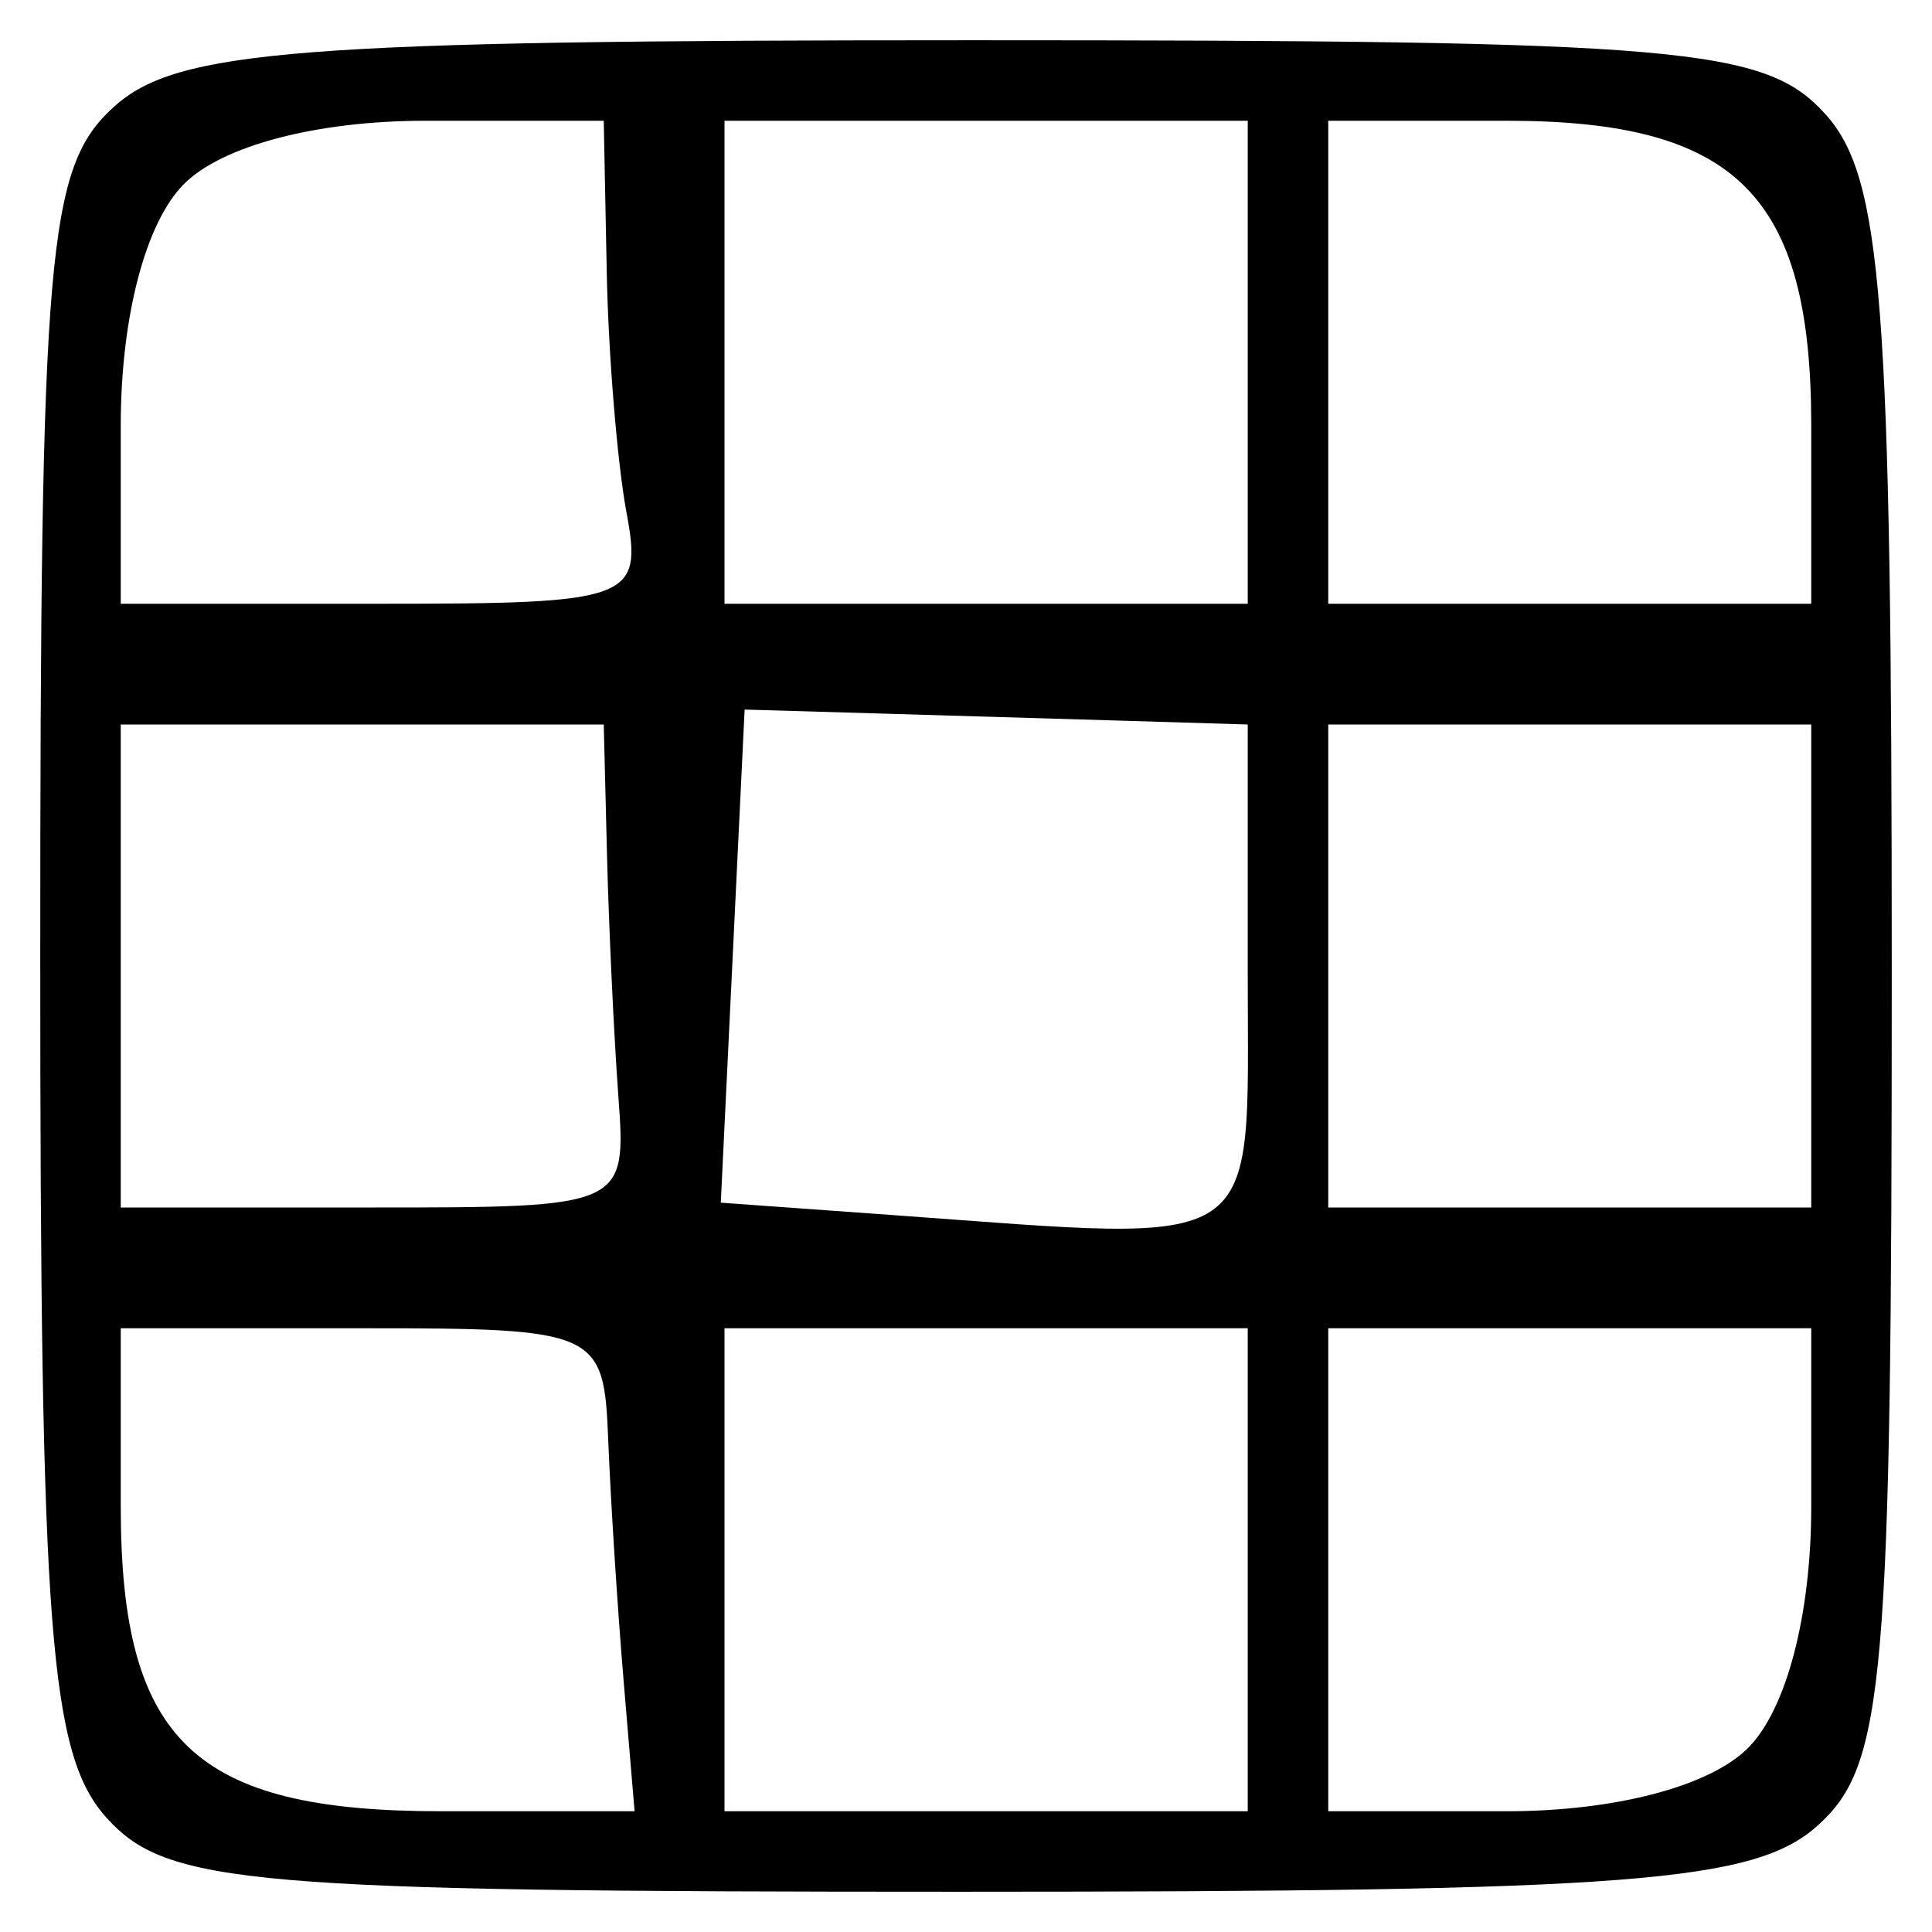
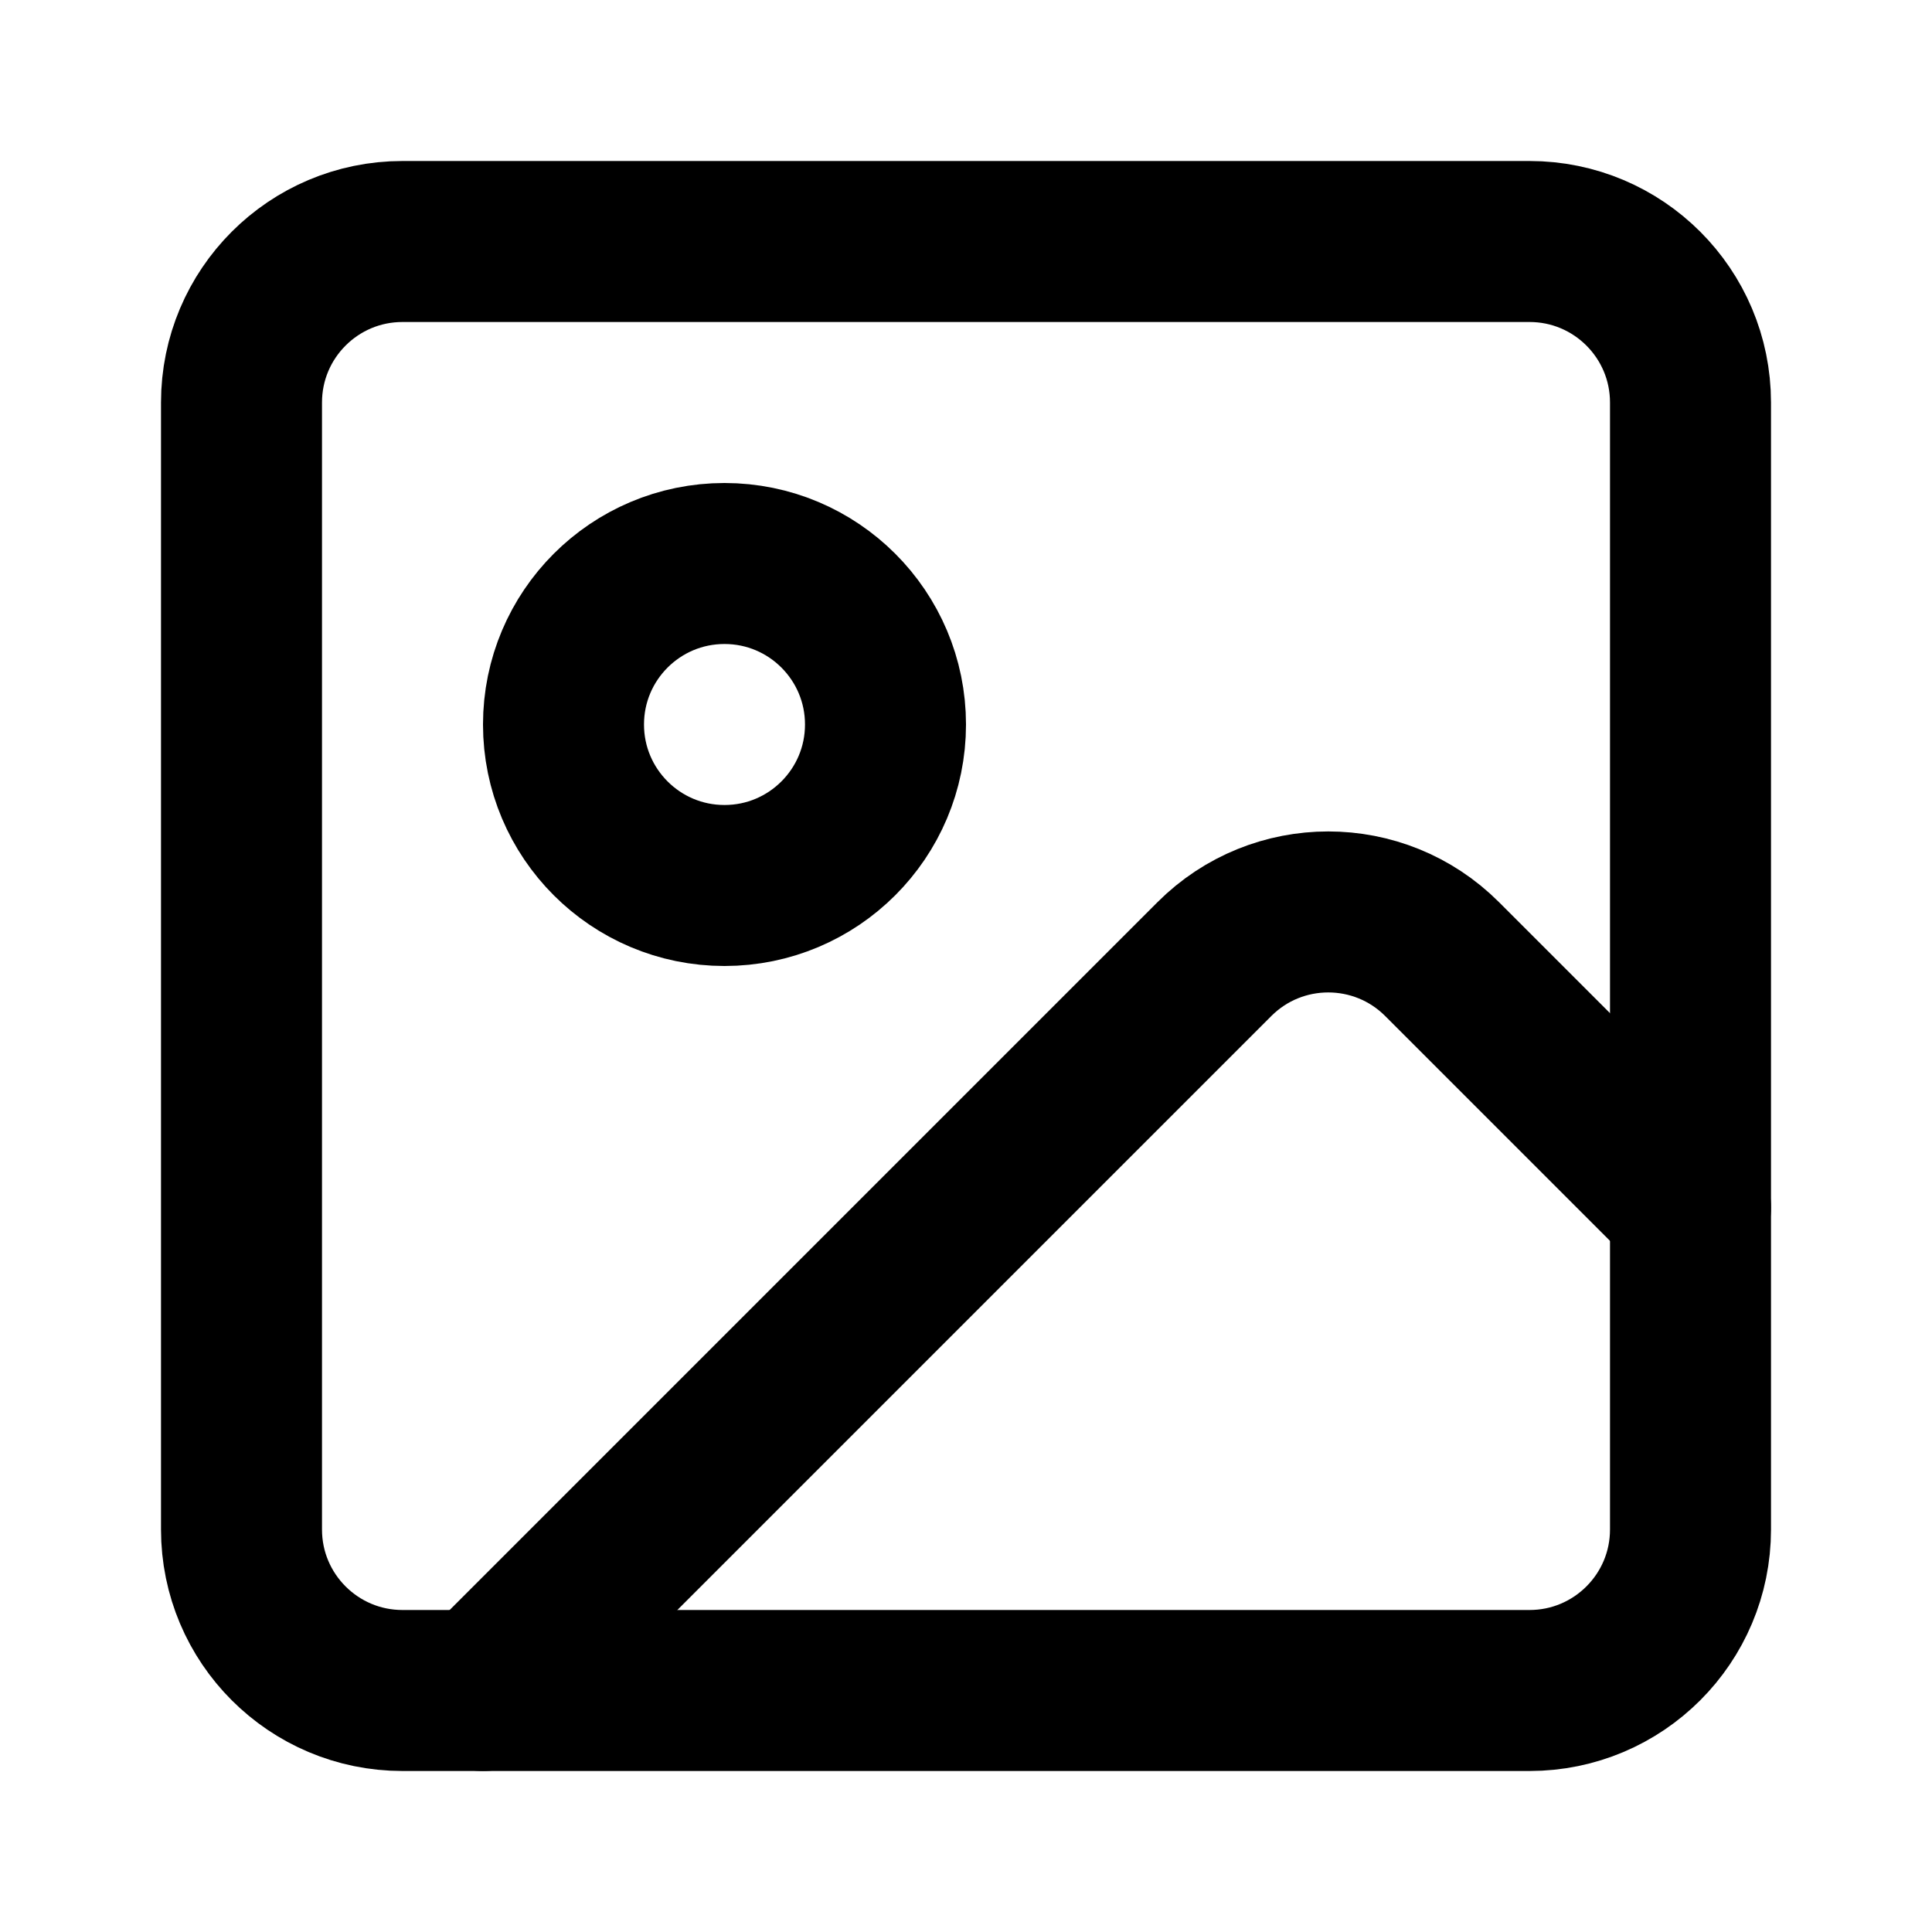
- <svg xmlns="http://www.w3.org/2000/svg" width="48" height="48" viewBox="0 0 48 48">
-   <path d="M2.655,45.171 C1.234,43.601 1.000,40.583 1.000,23.826 C1.000,6.189 1.176,4.151 2.829,2.655 C4.399,1.234 7.417,1.000 24.174,1.000 C41.811,1.000 43.849,1.176 45.345,2.829 C46.766,4.399 47.000,7.417 47.000,24.174 C47.000,41.811 46.824,43.849 45.171,45.345 C43.601,46.766 40.583,47.000 23.826,47.000 C6.189,47.000 4.151,46.824 2.655,45.171 Z M15.493,41.750 C15.342,39.962 15.170,37.263 15.110,35.750 C15.003,33.068 14.852,33.000 9.000,33.000 L3.000,33.000 L3.000,37.429 C3.000,43.263 4.825,45.000 10.954,45.000 L15.766,45.000 L15.493,41.750 Z M31.000,39.000 L31.000,33.000 L24.500,33.000 L18.000,33.000 L18.000,39.000 L18.000,45.000 L24.500,45.000 L31.000,45.000 L31.000,39.000 Z M43.429,43.429 C44.384,42.473 45.000,40.121 45.000,37.429 L45.000,33.000 L39.000,33.000 L33.000,33.000 L33.000,39.000 L33.000,45.000 L37.429,45.000 C40.121,45.000 42.473,44.384 43.429,43.429 Z M31.000,24.250 L31.000,18.000 L28.000,17.909 C26.350,17.859 23.538,17.776 21.750,17.724 L18.500,17.629 L18.204,23.755 L17.908,29.880 L22.204,30.190 C31.525,30.862 31.000,31.217 31.000,24.250 Z M15.364,27.250 C15.253,25.738 15.126,23.038 15.081,21.250 L15.000,18.000 L9.000,18.000 L3.000,18.000 L3.000,24.000 L3.000,30.000 L9.283,30.000 C15.519,30.000 15.565,29.980 15.364,27.250 Z M45.000,24.000 L45.000,18.000 L39.000,18.000 L33.000,18.000 L33.000,24.000 L33.000,30.000 L39.000,30.000 L45.000,30.000 L45.000,24.000 Z M15.568,12.750 C15.337,11.512 15.115,8.812 15.074,6.750 L15.000,3.000 L10.571,3.000 C7.879,3.000 5.527,3.616 4.571,4.571 C3.616,5.527 3.000,7.879 3.000,10.571 L3.000,15.000 L9.494,15.000 C15.686,15.000 15.968,14.895 15.568,12.750 Z M31.000,9.000 L31.000,3.000 L24.500,3.000 L18.000,3.000 L18.000,9.000 L18.000,15.000 L24.500,15.000 L31.000,15.000 L31.000,9.000 Z M45.000,10.571 C45.000,4.854 43.146,3.000 37.429,3.000 L33.000,3.000 L33.000,9.000 L33.000,15.000 L39.000,15.000 L45.000,15.000 L45.000,10.571 Z" fill="currentColor" fill-rule="evenodd" />
+ <svg xmlns="http://www.w3.org/2000/svg" width="24" height="24" viewBox="0 0 24 24" fill="none" stroke="currentColor" stroke-width="2" stroke-linecap="round" stroke-linejoin="round" class="lucide lucide-image">
+   <rect x="3" y="3" width="18" height="18" rx="2" ry="2" />
+   <circle cx="9" cy="9" r="2" />
+   <path d="m21 15-3.086-3.086a2 2 0 0 0-2.828 0L6 21" />
</svg>
